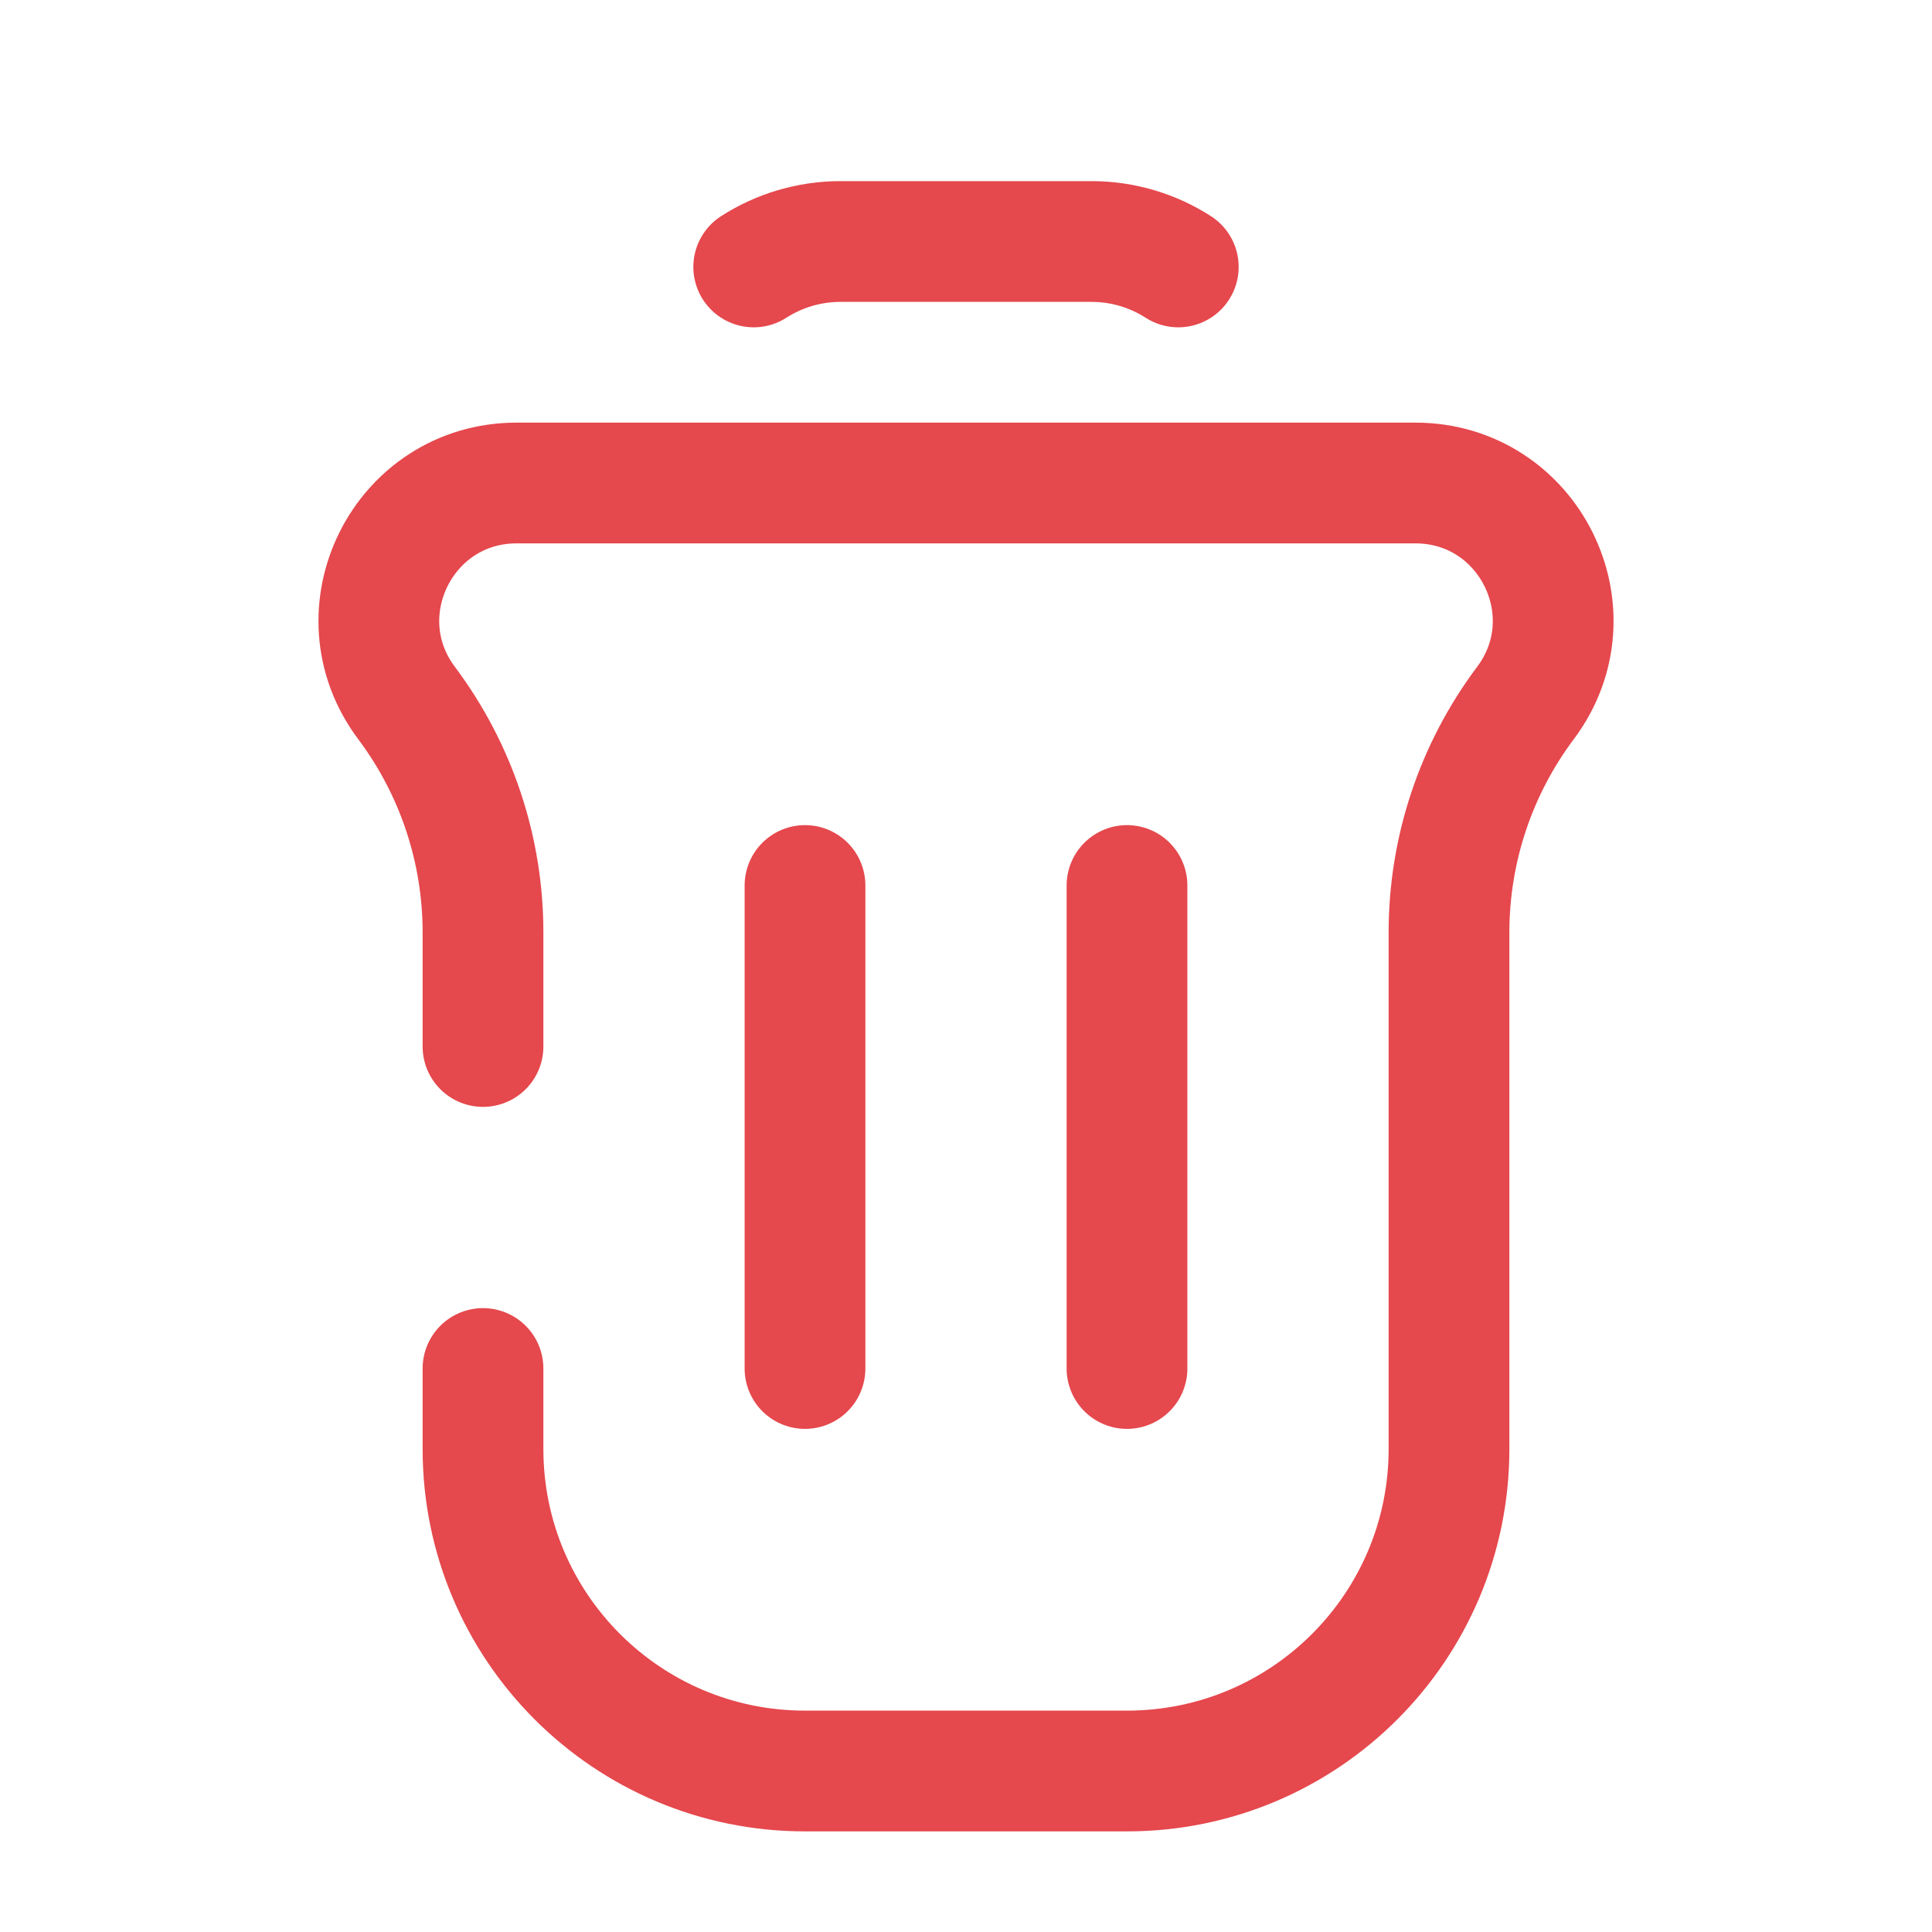
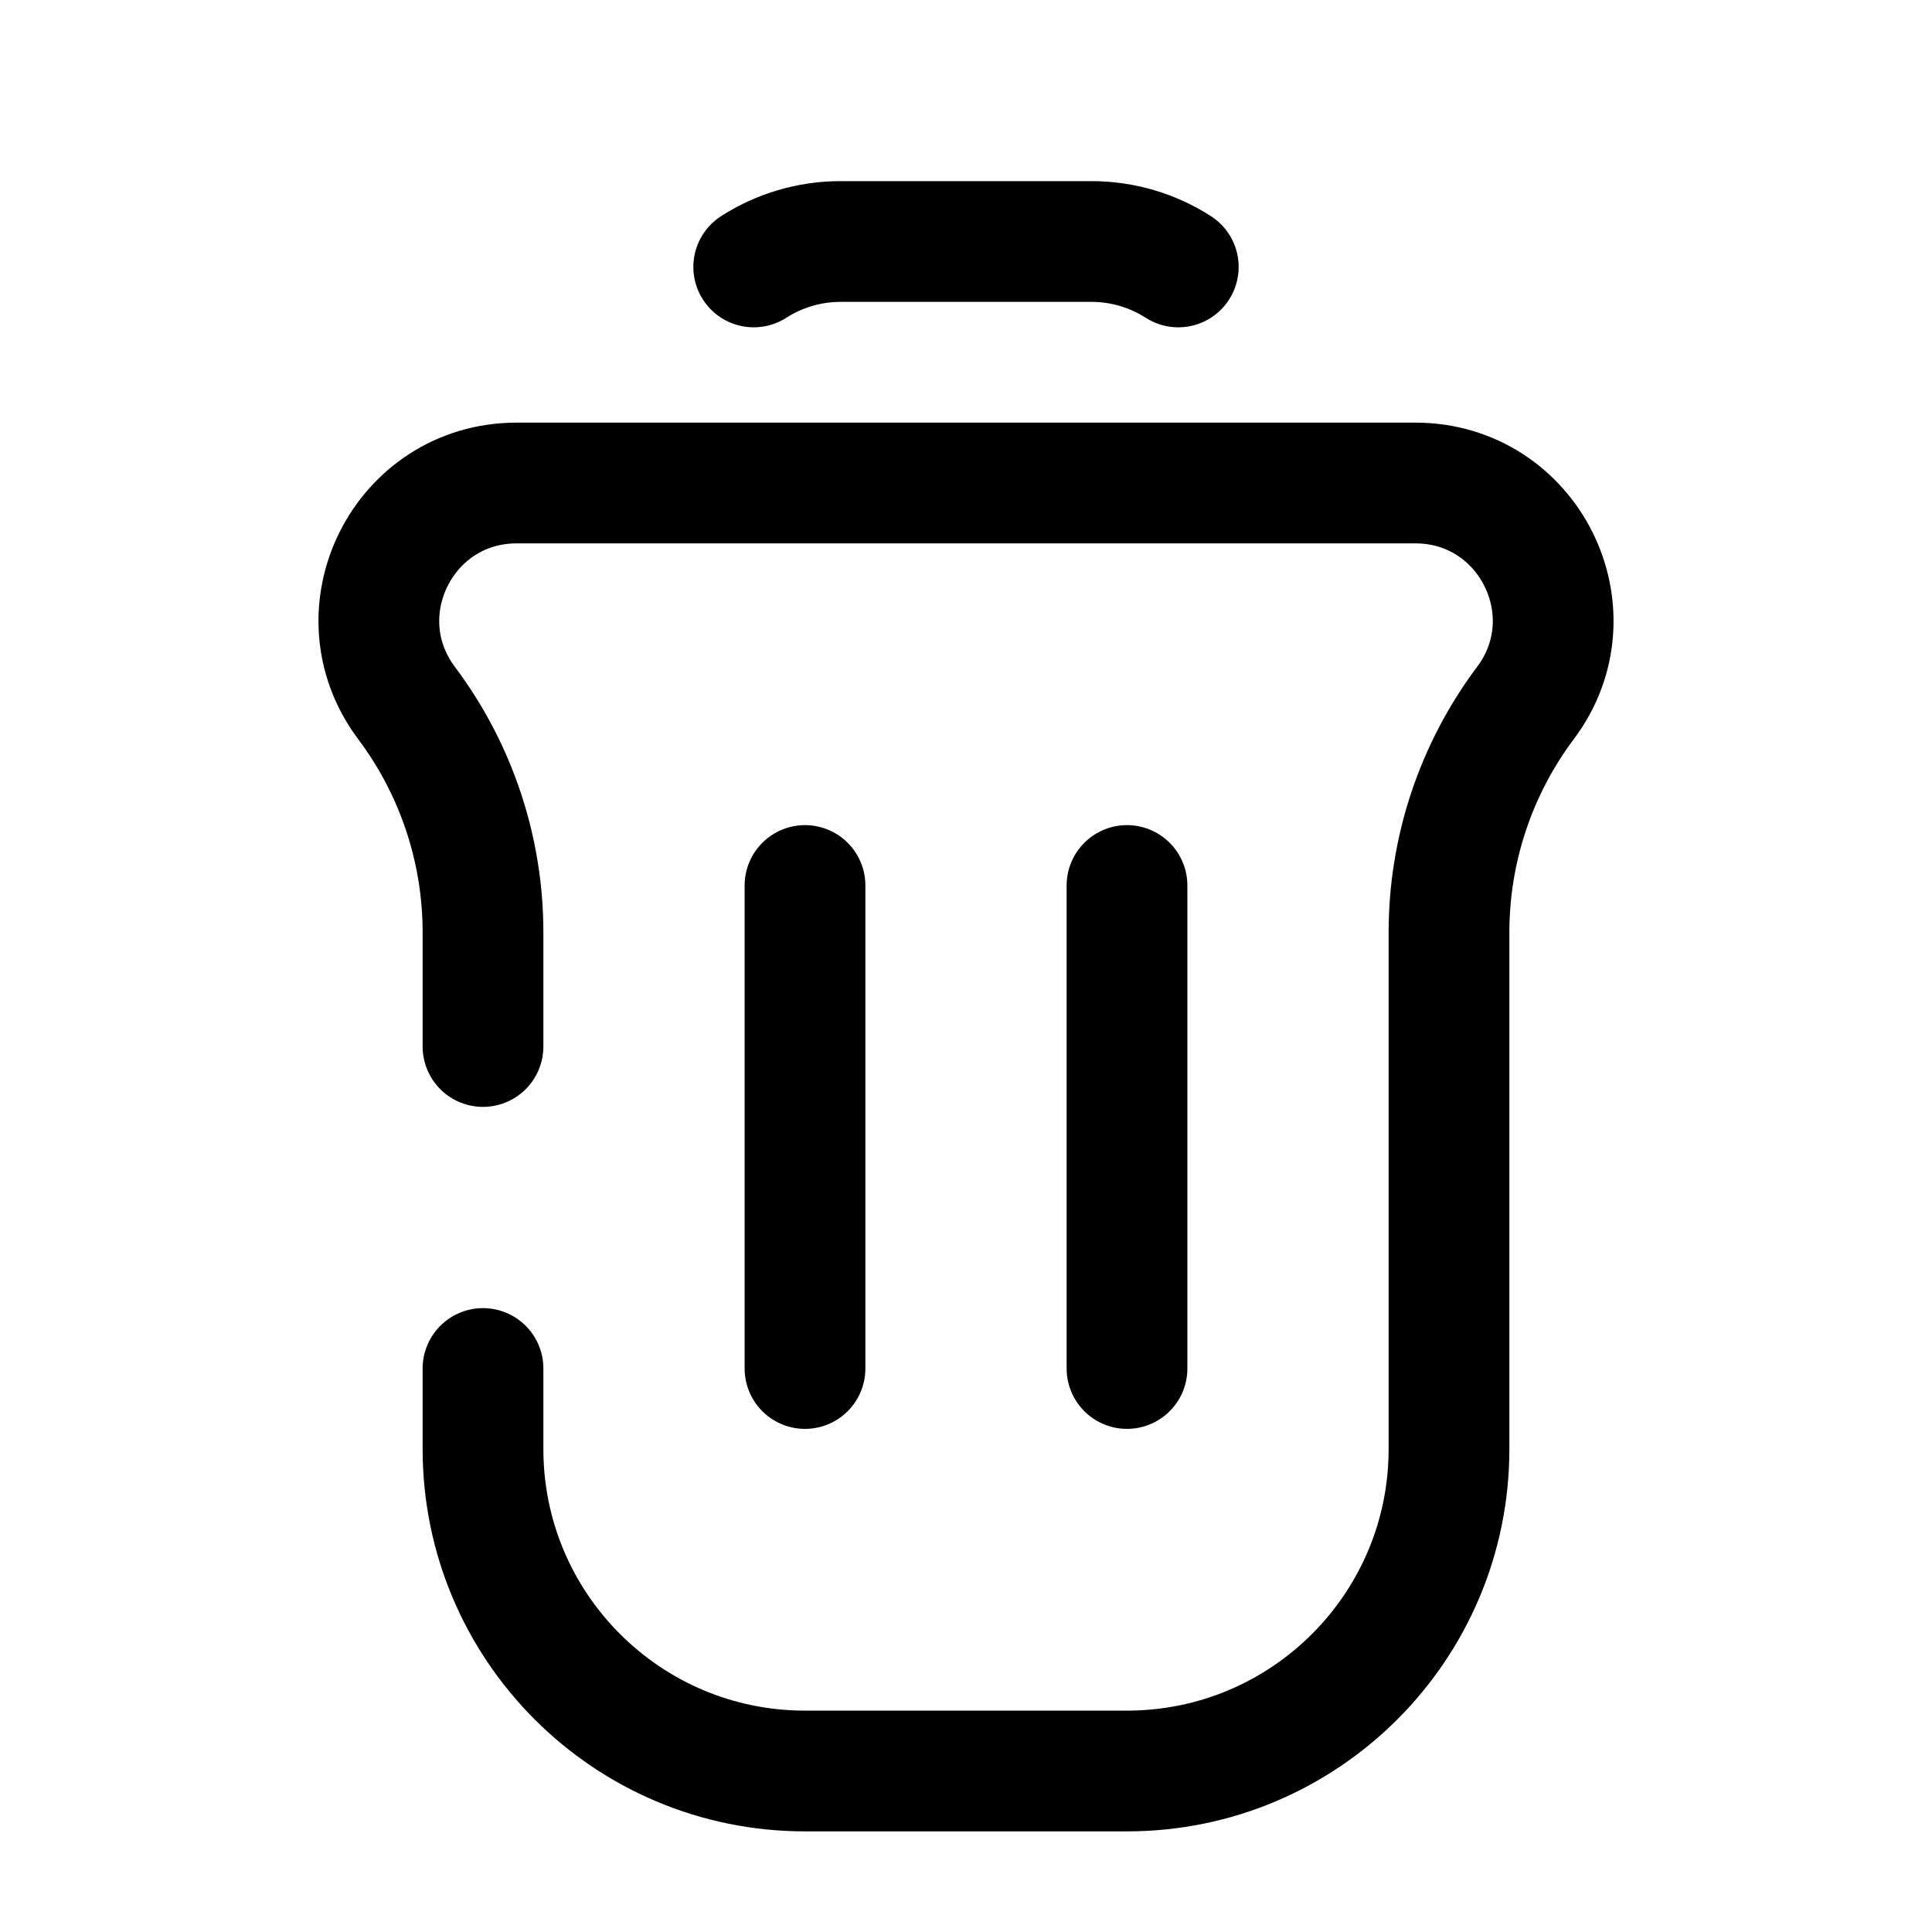
<svg xmlns="http://www.w3.org/2000/svg" width="24" height="24" viewBox="0 0 24 24" fill="none">
-   <path d="M6 13V11.582C6 10.555 5.667 9.556 5.051 8.734C4.206 7.608 5.01 6 6.418 6H17.582C18.991 6 19.794 7.608 18.949 8.734C18.333 9.556 18 10.555 18 11.582V18C18 20.209 16.209 22 14 22H10C7.791 22 6 20.209 6 18V17" stroke="#E5484D" stroke-width="1.5" stroke-linecap="round" />
-   <path d="M14 17L14 11" stroke="#E5484D" stroke-width="1.5" stroke-linecap="round" stroke-linejoin="round" />
-   <path d="M10 17L10 11" stroke="#E5484D" stroke-width="1.5" stroke-linecap="round" stroke-linejoin="round" />
-   <path d="M14.637 3.316C14.322 3.114 13.95 3 13.559 3H10.442C10.05 3 9.678 3.114 9.363 3.316" stroke="#E5484D" stroke-width="1.5" stroke-linecap="round" />
+   <path d="M6 13V11.582C6 10.555 5.667 9.556 5.051 8.734C4.206 7.608 5.01 6 6.418 6H17.582C18.991 6 19.794 7.608 18.949 8.734C18.333 9.556 18 10.555 18 11.582V18C18 20.209 16.209 22 14 22H10C7.791 22 6 20.209 6 18V17" stroke="currentColor" stroke-width="1.5" stroke-linecap="round" />
+   <path d="M14 17L14 11" stroke="currentColor" stroke-width="1.5" stroke-linecap="round" stroke-linejoin="round" />
+   <path d="M10 17L10 11" stroke="currentColor" stroke-width="1.5" stroke-linecap="round" stroke-linejoin="round" />
+   <path d="M14.637 3.316C14.322 3.114 13.95 3 13.559 3H10.442C10.05 3 9.678 3.114 9.363 3.316" stroke="currentColor" stroke-width="1.5" stroke-linecap="round" />
</svg>
